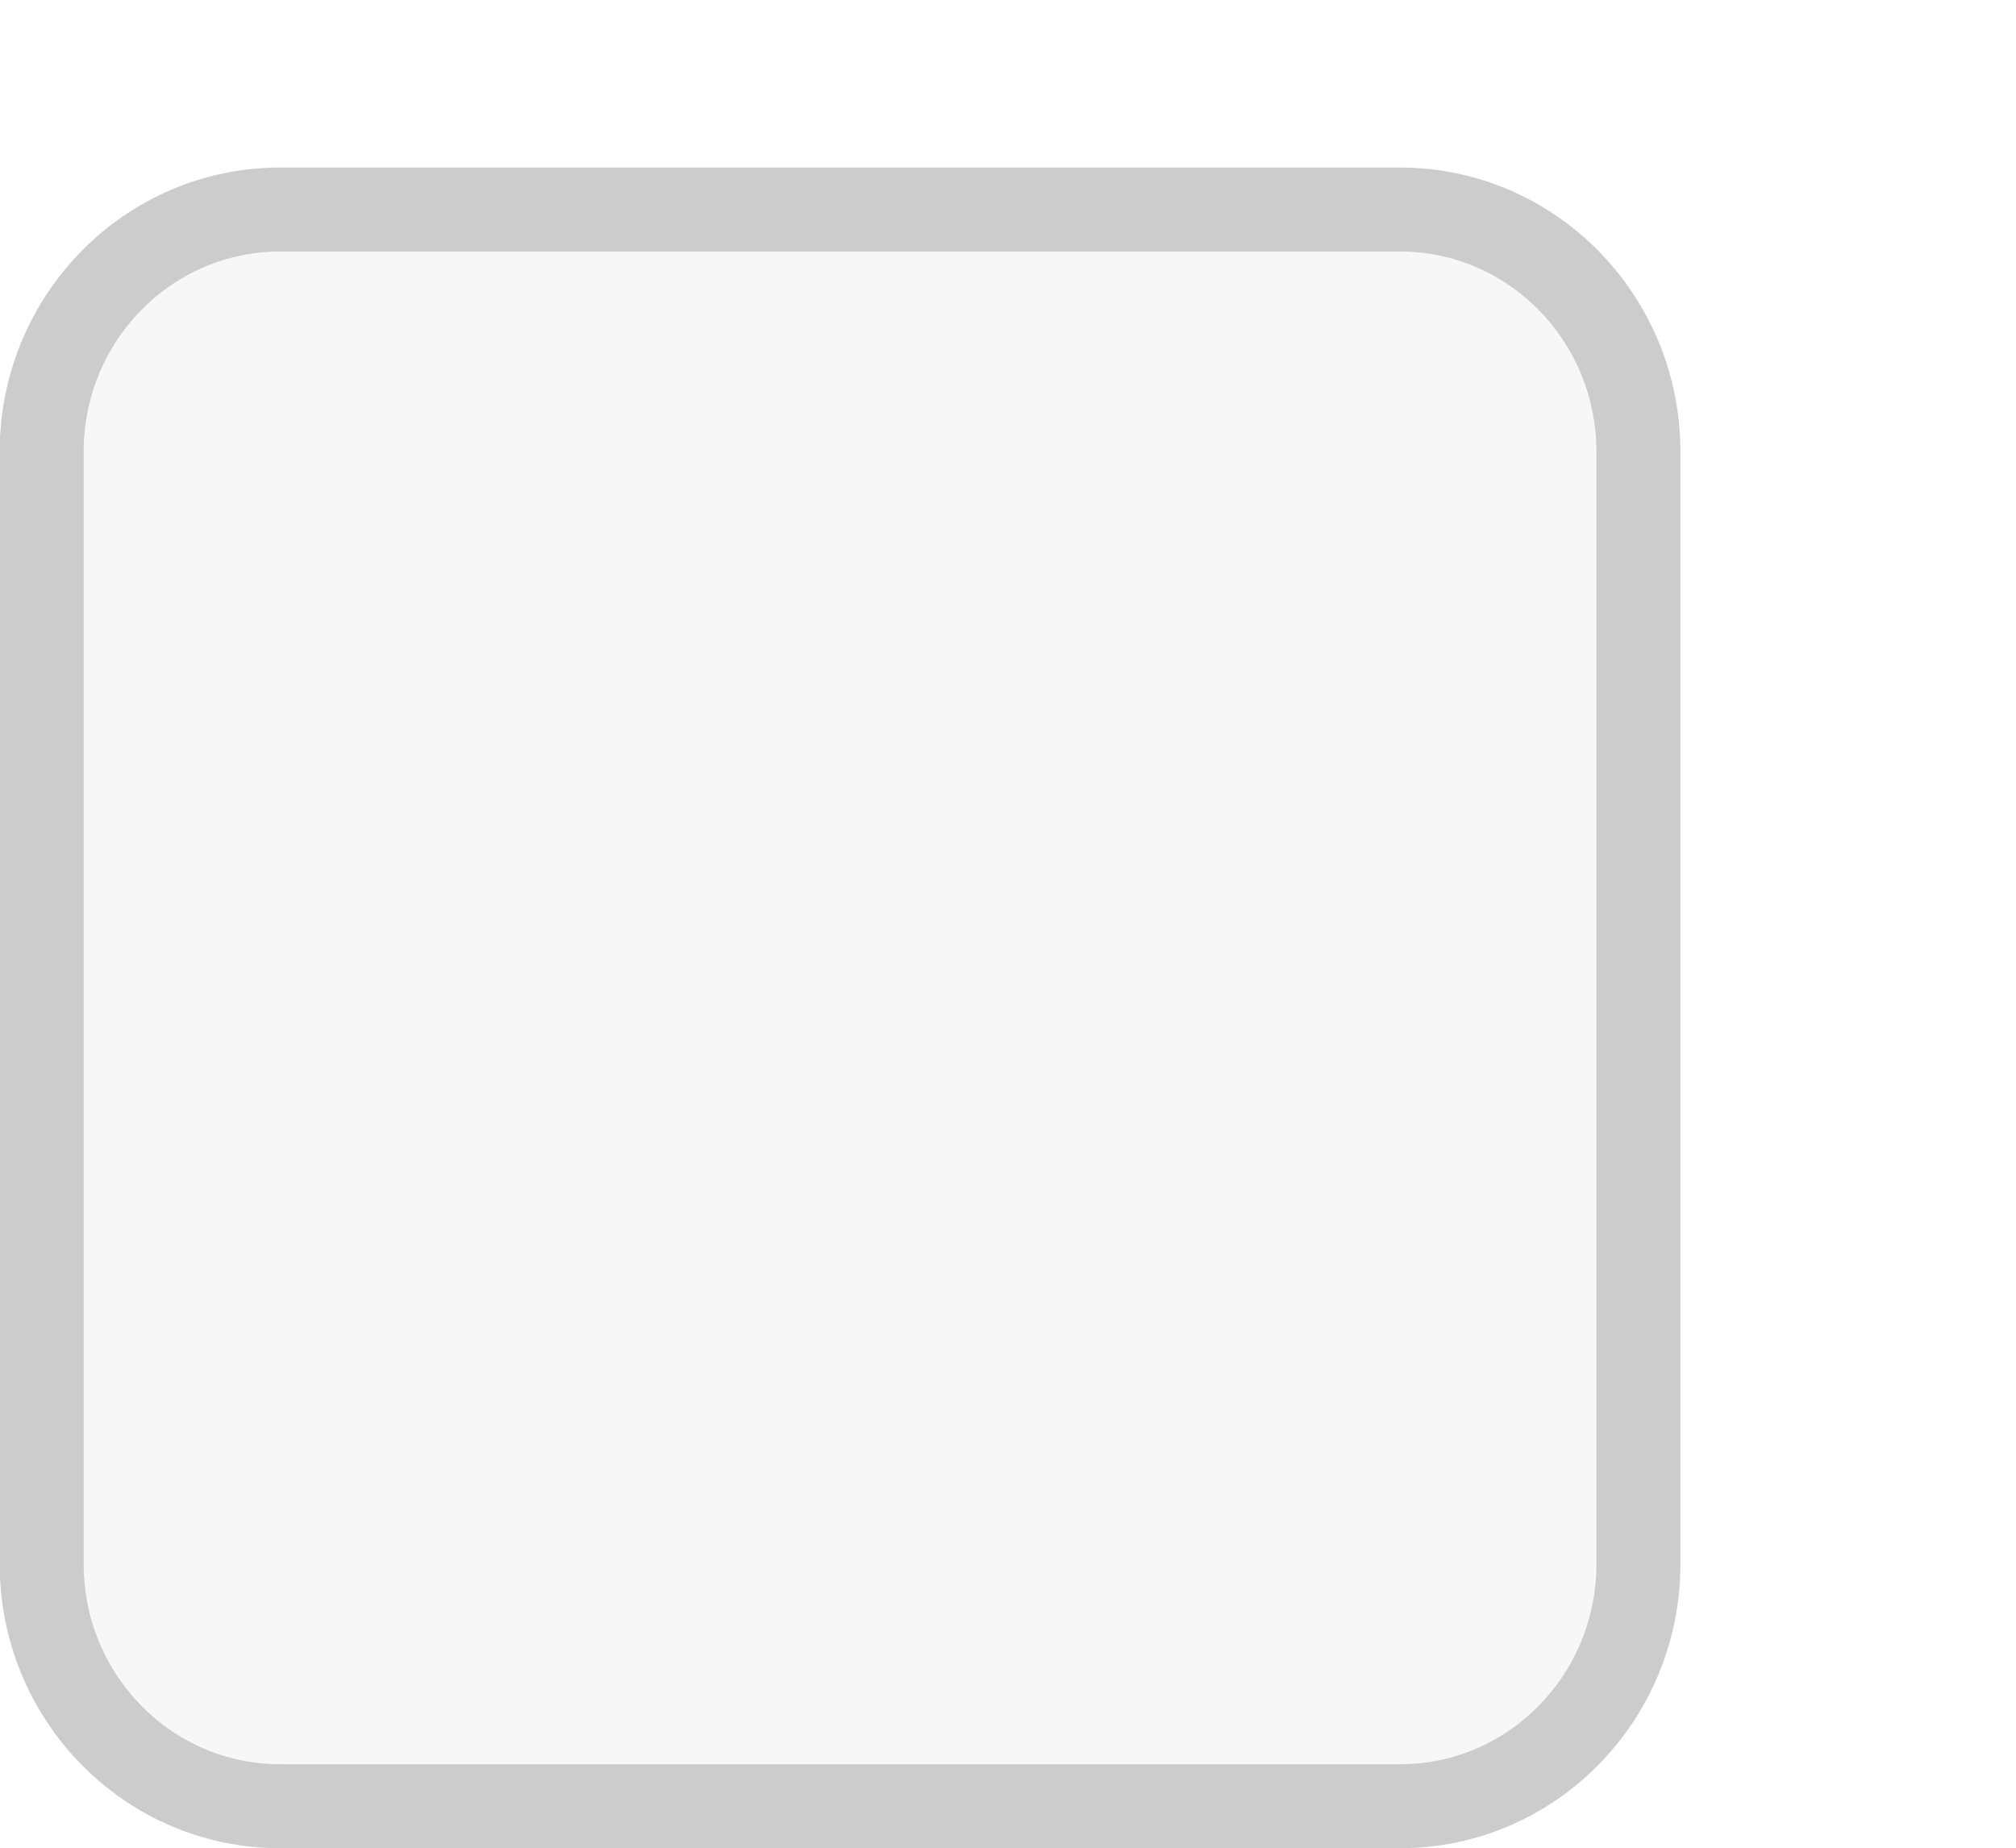
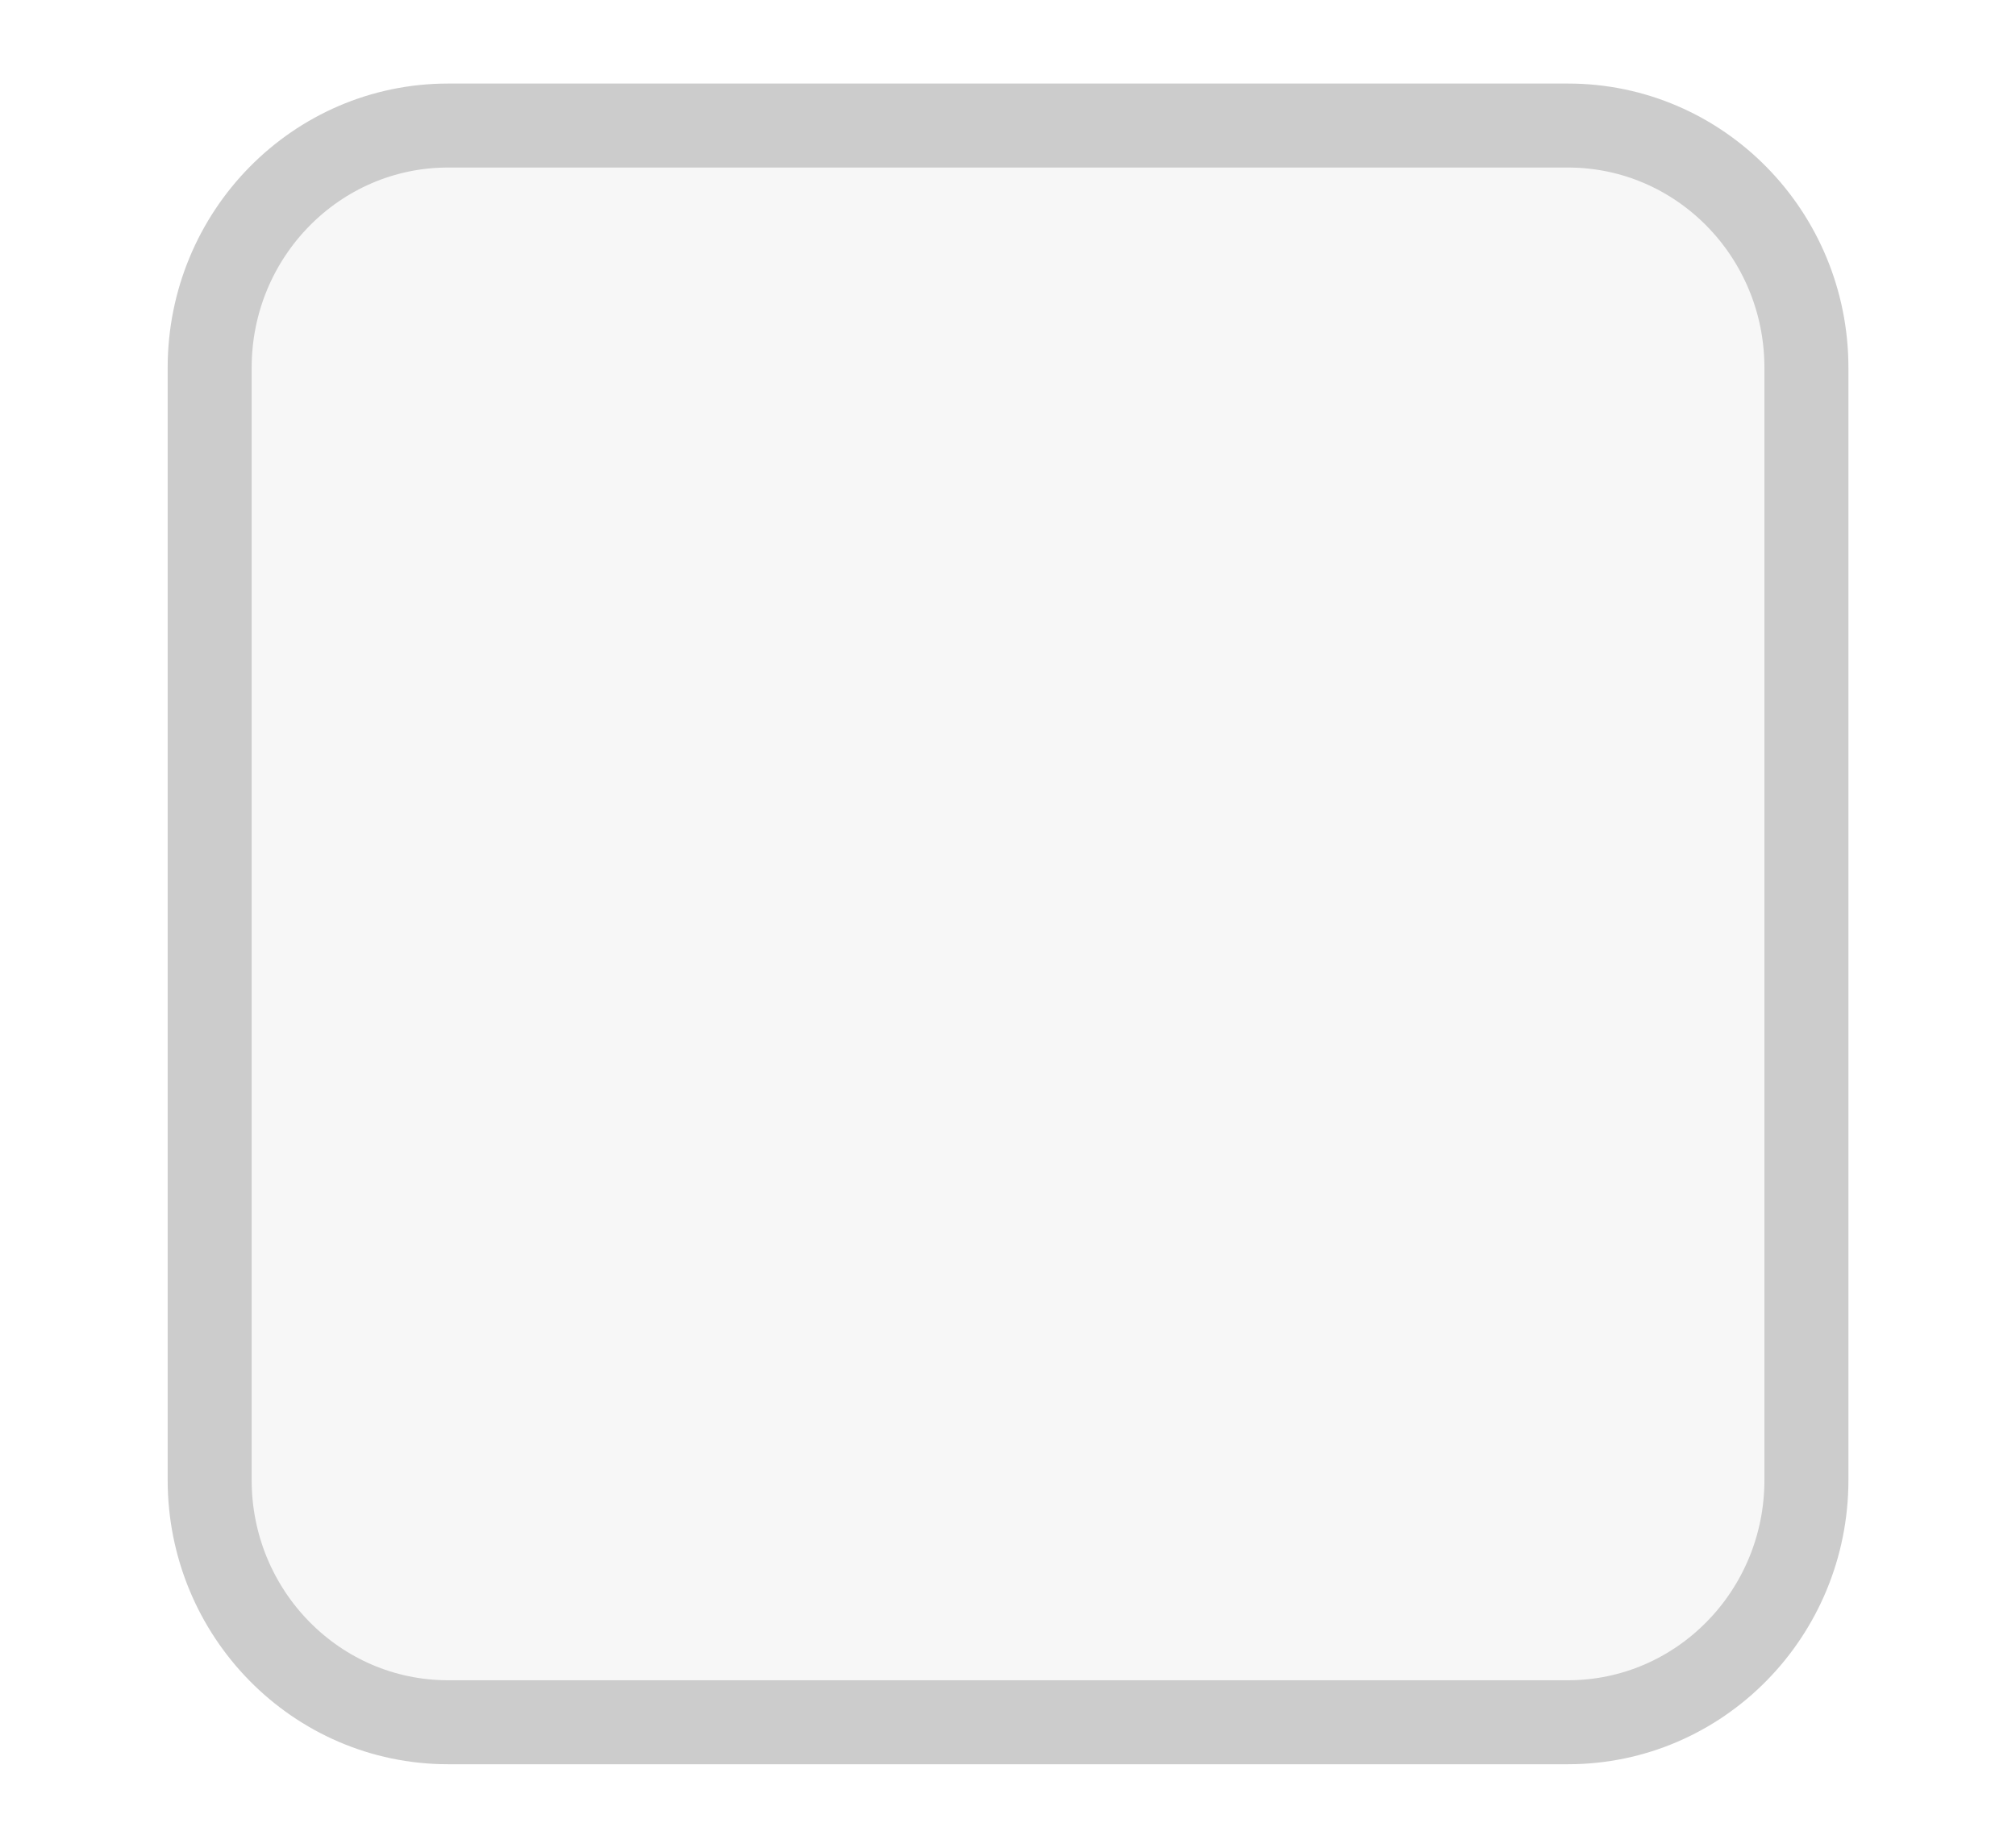
<svg xmlns="http://www.w3.org/2000/svg" xmlns:xlink="http://www.w3.org/1999/xlink" width="24" height="22" id="svg3199" version="1.1">
  <defs id="defs3201">
    <linearGradient id="linearGradient10013-4-63-6">
      <stop style="stop-color:#333333;stop-opacity:1;" offset="0" id="stop10015-2-76-1" />
      <stop style="stop-color:#292929;stop-opacity:1" offset="1" id="stop10017-46-15-8" />
    </linearGradient>
    <linearGradient id="linearGradient10597-5">
      <stop style="stop-color:#16191a;stop-opacity:1;" offset="0" id="stop10599-2" />
      <stop style="stop-color:#2b3133;stop-opacity:1" offset="1" id="stop10601-5" />
    </linearGradient>
    <linearGradient y2="-322.164" x2="921.225" y1="-330.051" x1="921.328" gradientTransform="matrix(1.591837,0,0,0.8571429,-1456.546,275.4519)" gradientUnits="userSpaceOnUse" id="linearGradient15374" xlink:href="#linearGradient10013-4-63-6" />
    <linearGradient gradientTransform="translate(-1199.985,216.3805)" y2="-227.08" x2="1203.918" y1="-217.567" x1="1203.918" gradientUnits="userSpaceOnUse" id="linearGradient15376" xlink:href="#linearGradient10597-5" />
    <linearGradient id="linearGradient5581-5-2-4-6-8-7-35-8">
      <stop id="stop5583-0-92-8-0-7-6-5-1" offset="0" style="stop-color:#454c4c;stop-opacity:1;" />
      <stop style="stop-color:#393f3f;stop-opacity:1;" offset="0.4" id="stop5585-4-7-2-7-9-9-92-0" />
      <stop id="stop5587-6-7-2-0-3-1-21-5" offset="1" style="stop-color:#2d3232;stop-opacity:1;" />
    </linearGradient>
  </defs>
  <g id="layer1" transform="translate(-342.5,-521.3622)">
-     <rect ry="2.884" style="color:#000000;display:inline;overflow:visible;visibility:visible;fill:#f7f7f7;fill-opacity:1;stroke:#cccccc;stroke-width:1;stroke-linecap:butt;stroke-linejoin:round;stroke-miterlimit:4;stroke-dasharray:none;stroke-dashoffset:0;stroke-opacity:1;marker:none;enable-background:accumulate" id="rect11803" width="19.009" height="19.011" x="342.996" y="523.857" rx="2.838" />
+     <rect ry="2.884" style="color:#000000;display:inline;overflow:visible;visibility:visible;fill:#f7f7f7;fill-opacity:1;stroke:#cccccc;stroke-width:1;stroke-linecap:butt;stroke-linejoin:round;stroke-miterlimit:4;stroke-dasharray:none;stroke-dashoffset:0;stroke-opacity:1;marker:none;enable-background:accumulate" id="rect11803" width="19.009" height="19.011" x="344.996" y="522.857" rx="2.838" />
    <rect style="color:#000000;fill:none;stroke:none;stroke-width:2;marker:none;visibility:visible;display:inline;overflow:visible;enable-background:accumulate" id="rect17347" width="21.944" height="21.944" x="342.299" y="521.584" />
  </g>
</svg>
